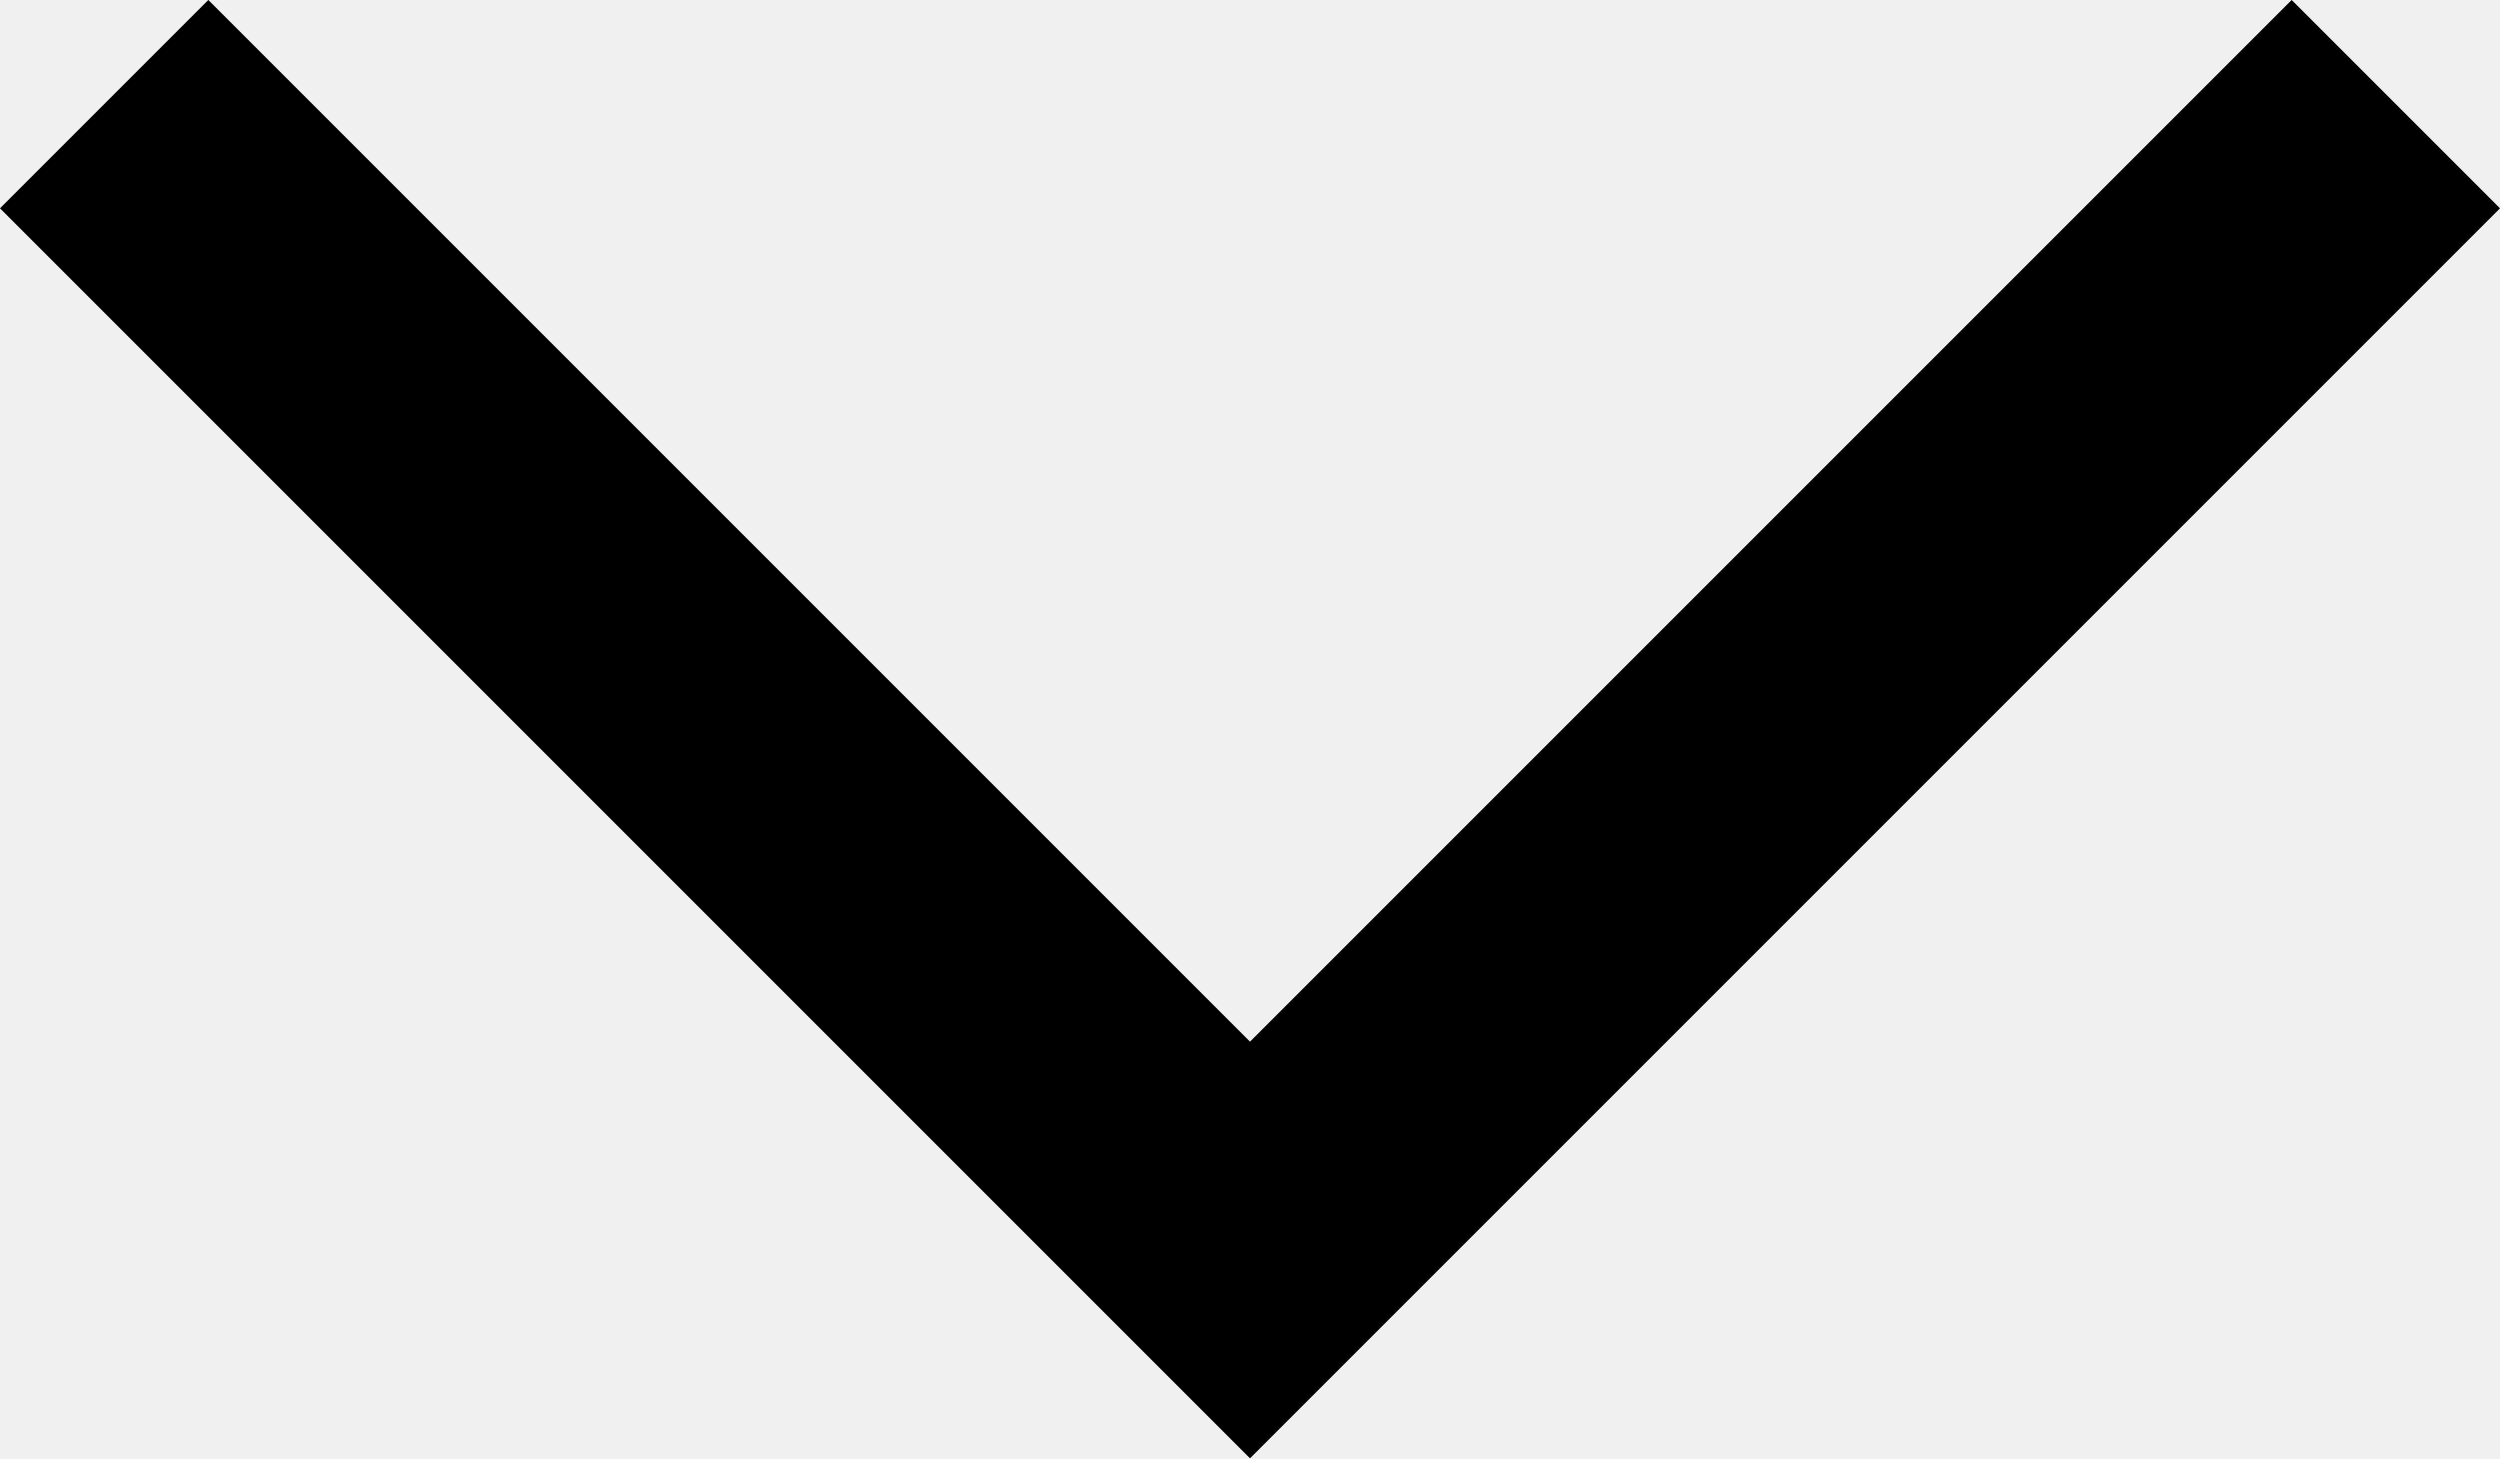
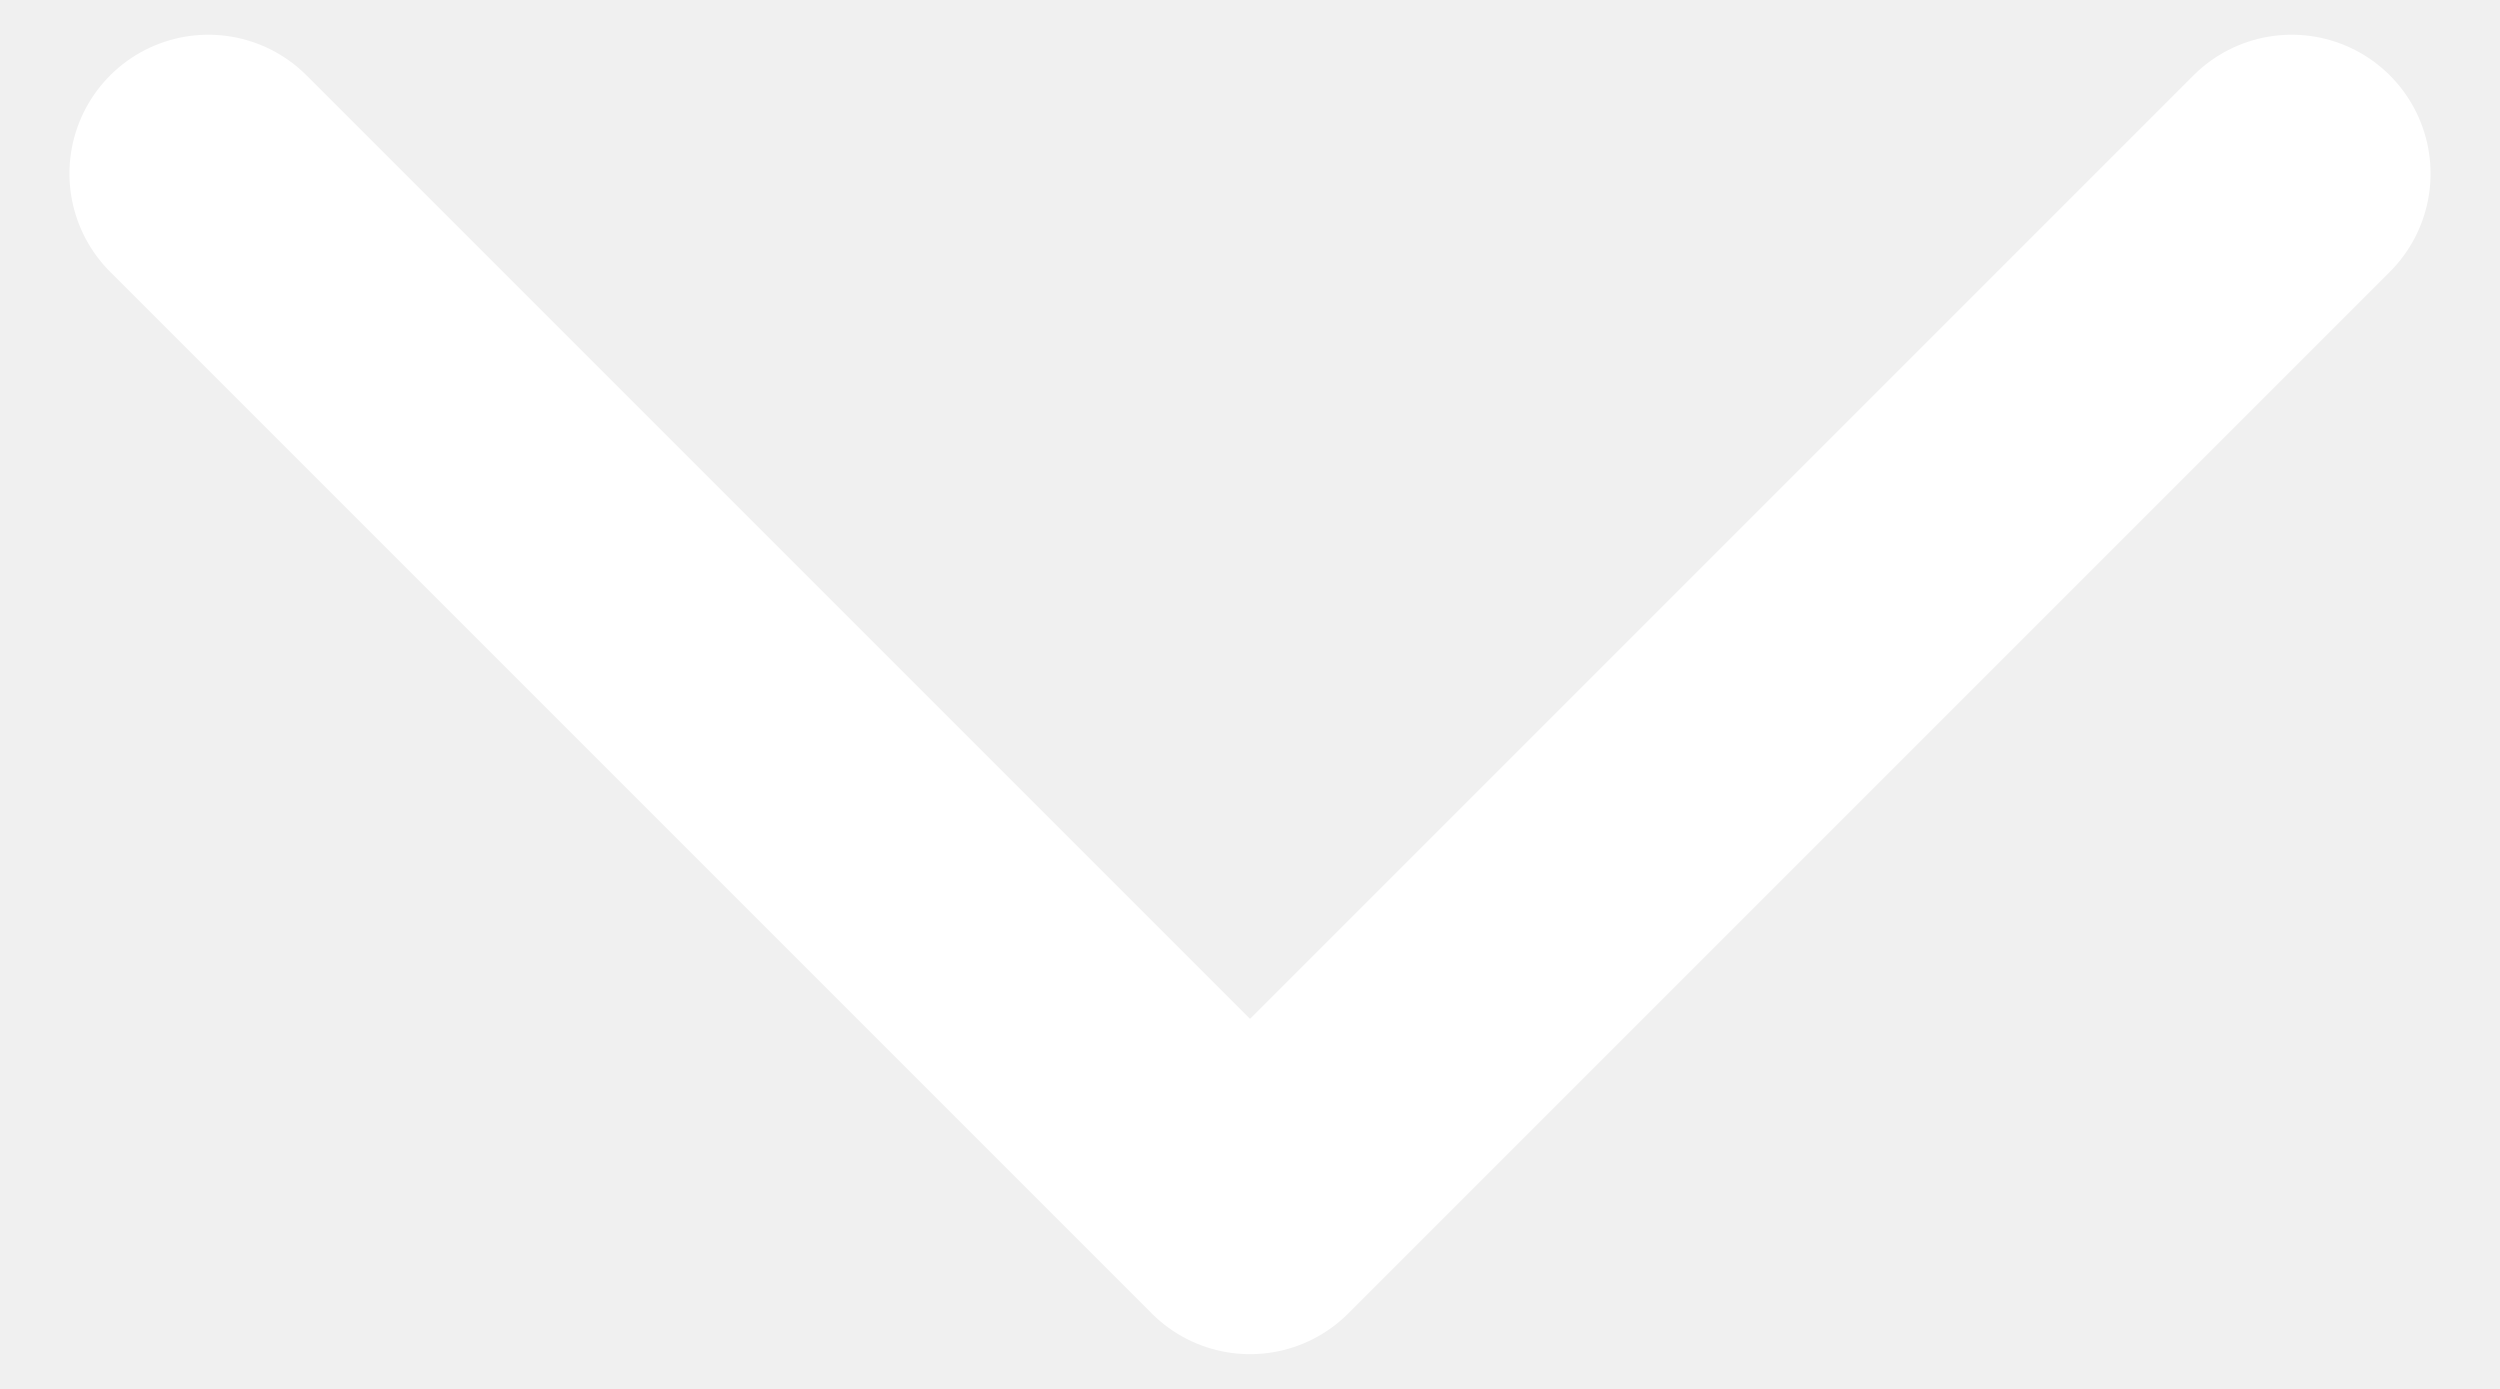
- <svg xmlns="http://www.w3.org/2000/svg" width="12" height="7" viewBox="0 0 12 7" fill="none">
-   <path fill-rule="evenodd" clip-rule="evenodd" d="M1 0L6 5L11 0L12 1L6 7L0 1L1 0Z" fill="black" />
+ <svg xmlns="http://www.w3.org/2000/svg" width="18" height="10" viewBox="0 0 18 10" fill="none">
+   <path d="M1.5 1.25L9 8.75L16.5 1.25" stroke="white" stroke-width="2" stroke-linecap="round" stroke-linejoin="round" />
</svg>
